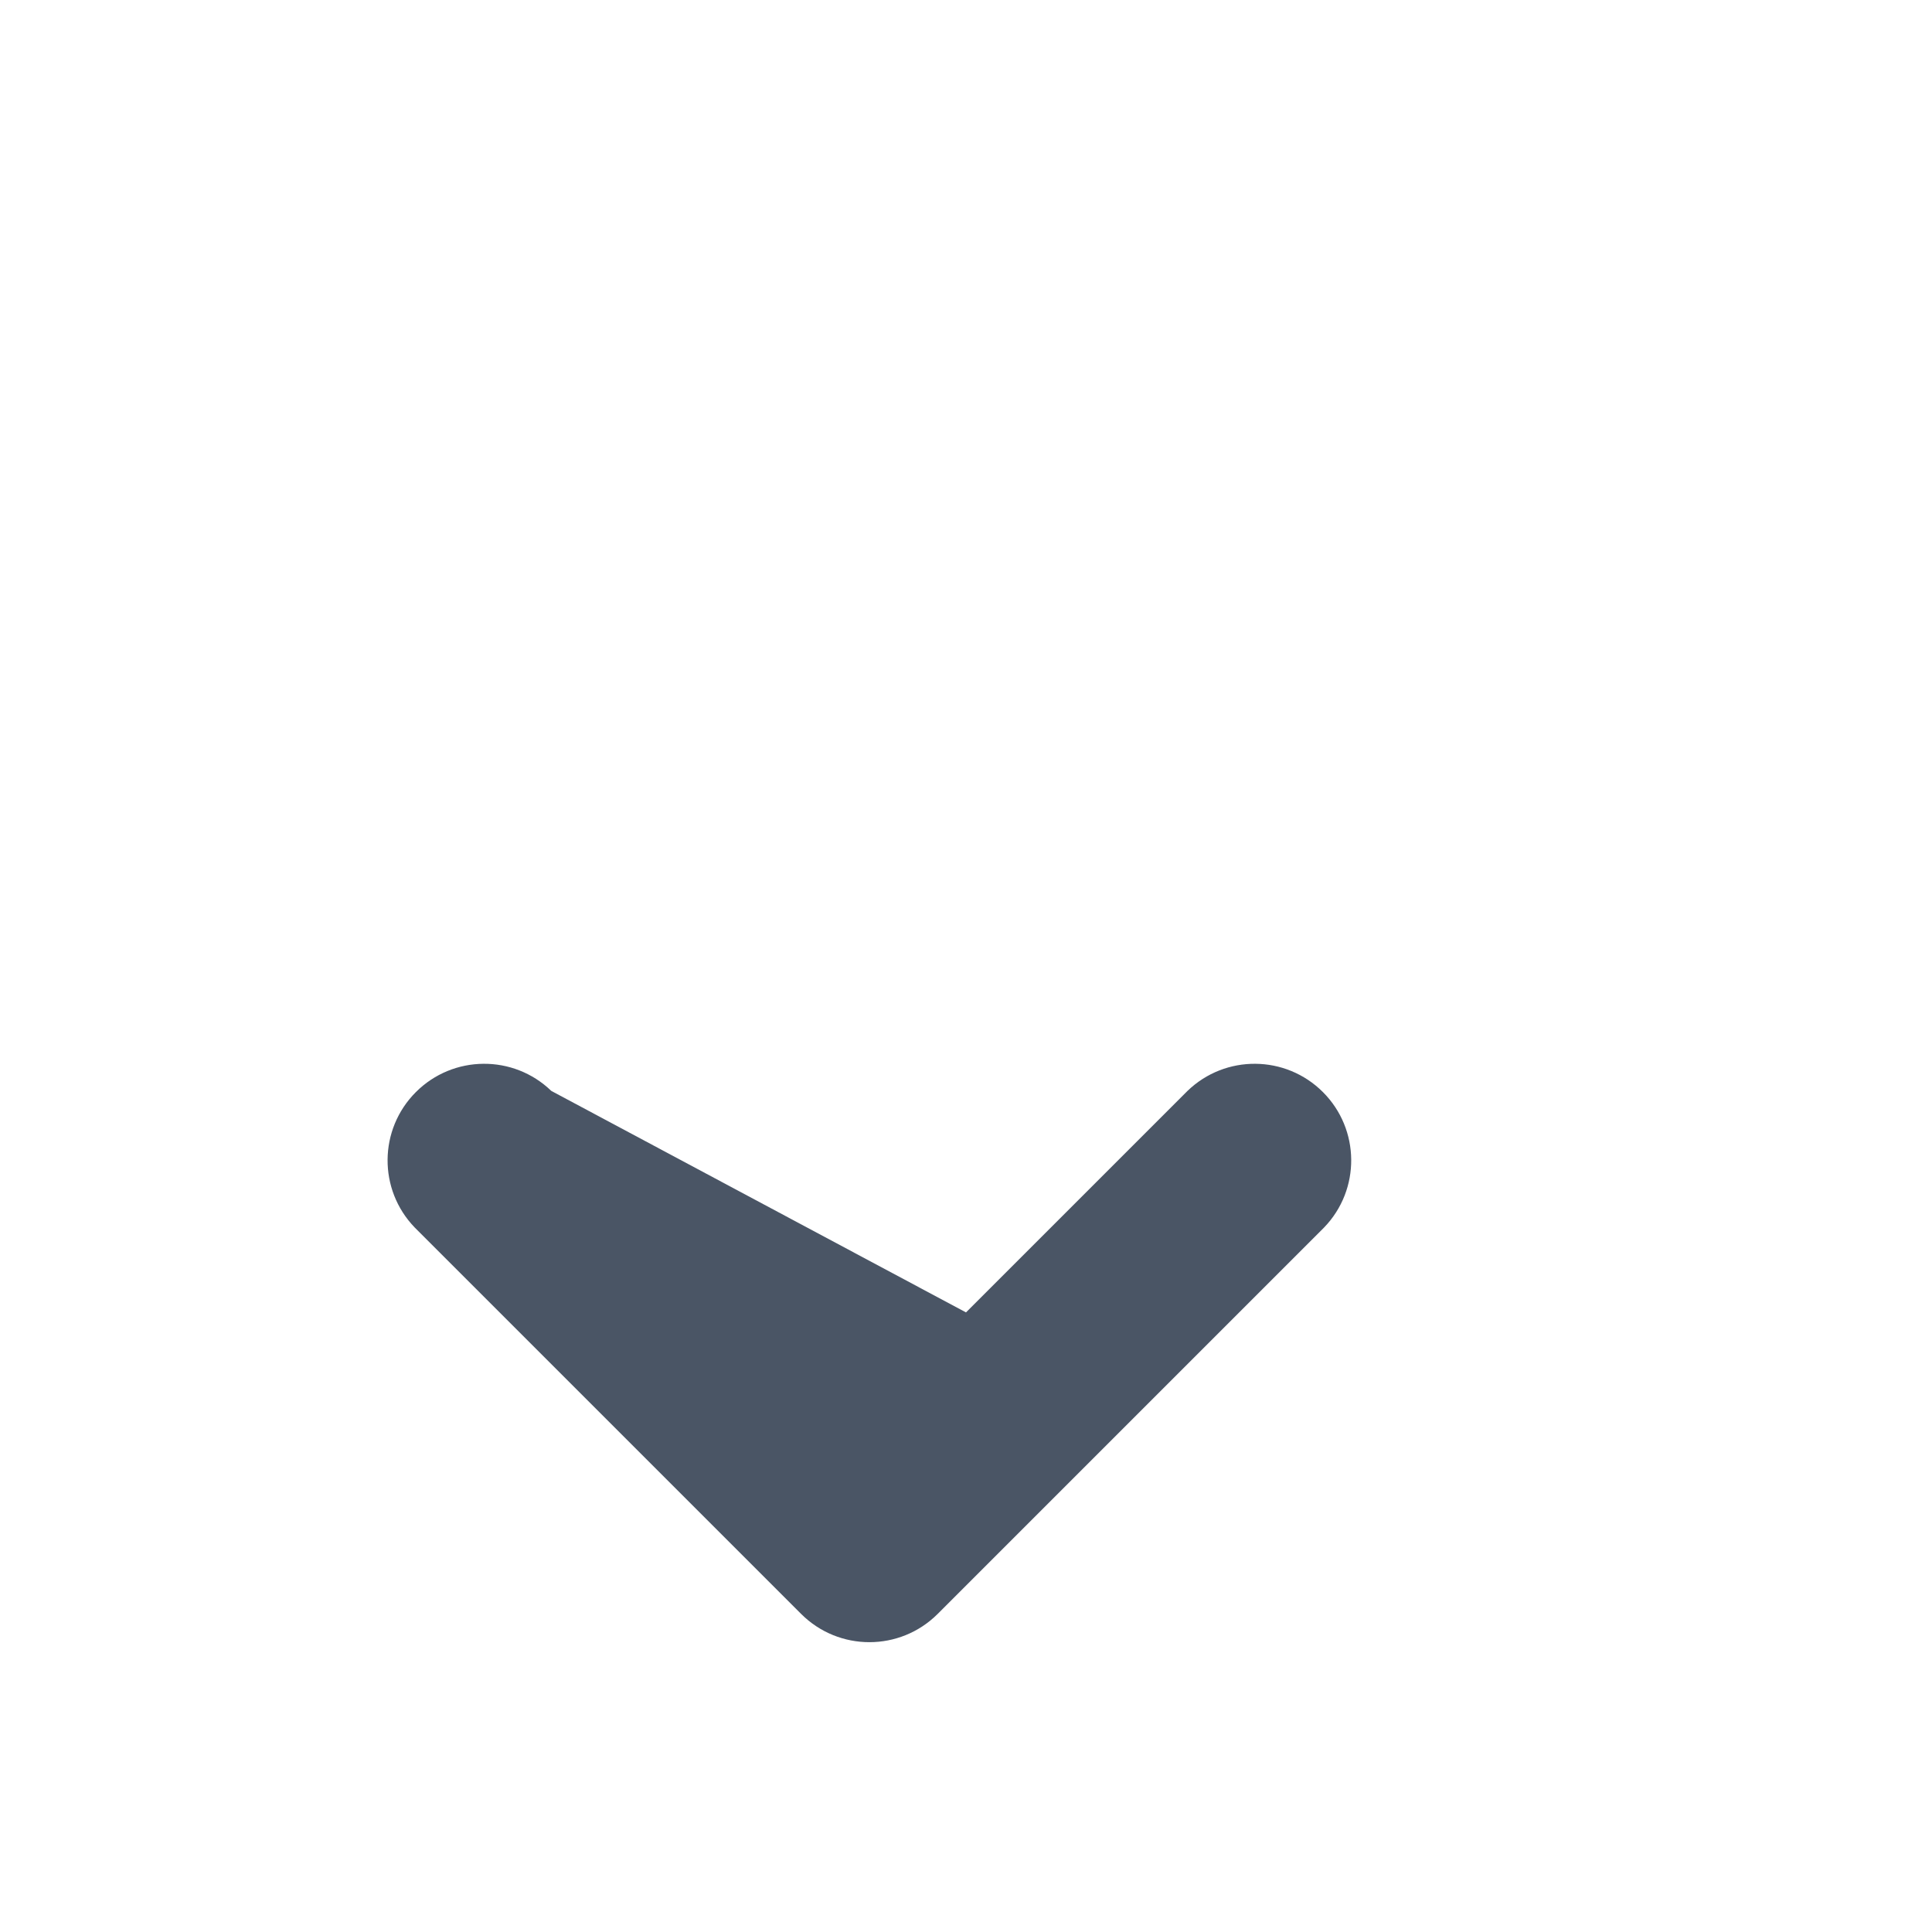
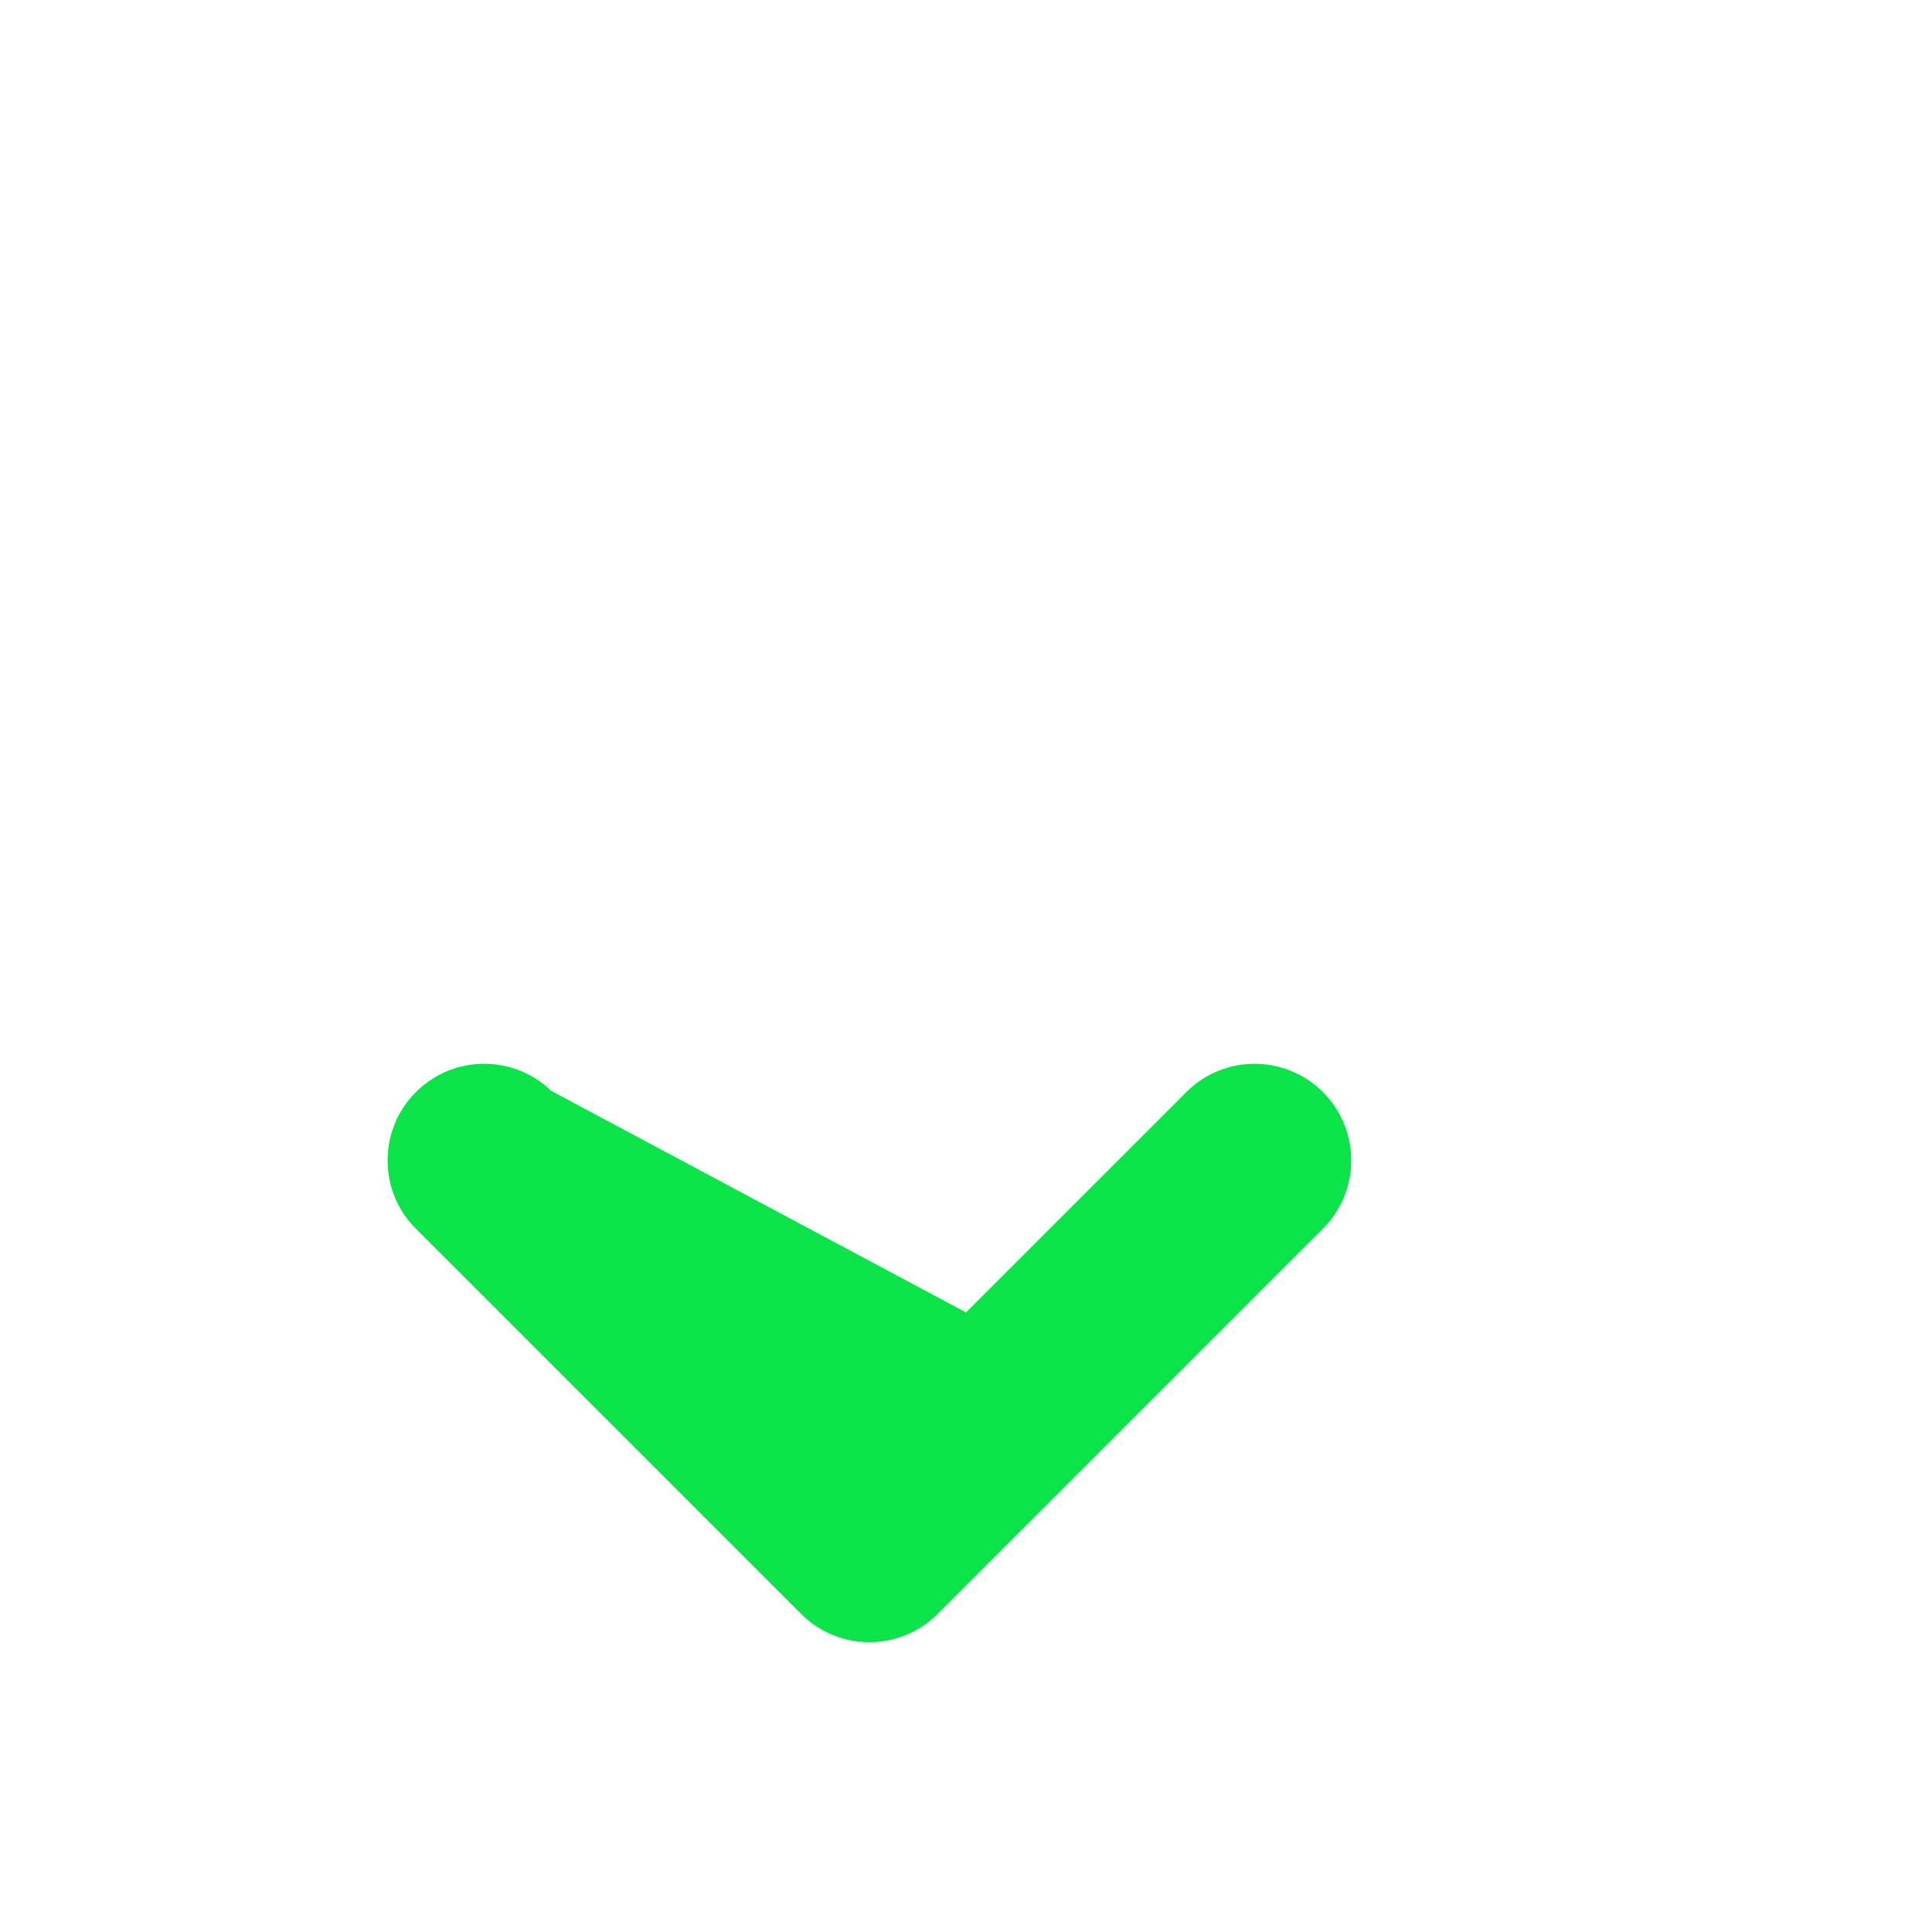
- <svg xmlns="http://www.w3.org/2000/svg" aria-hidden="true" role="img" fill="#4a5565" viewBox="0 0 20 20">
+ <svg xmlns="http://www.w3.org/2000/svg" aria-hidden="true" role="img" fill="#0AE448" viewBox="0 0 20 20">
  <path fillRule="evenodd" clipRule="evenodd" d="M10 13.586l2.293-2.293a1 1 0 0 1 1.414 1.414l-4 4a1 1 0 0 1-1.414 0l-4-4a1 1 0 0 1 1.414-1.414L10 13.586z" />
</svg>
